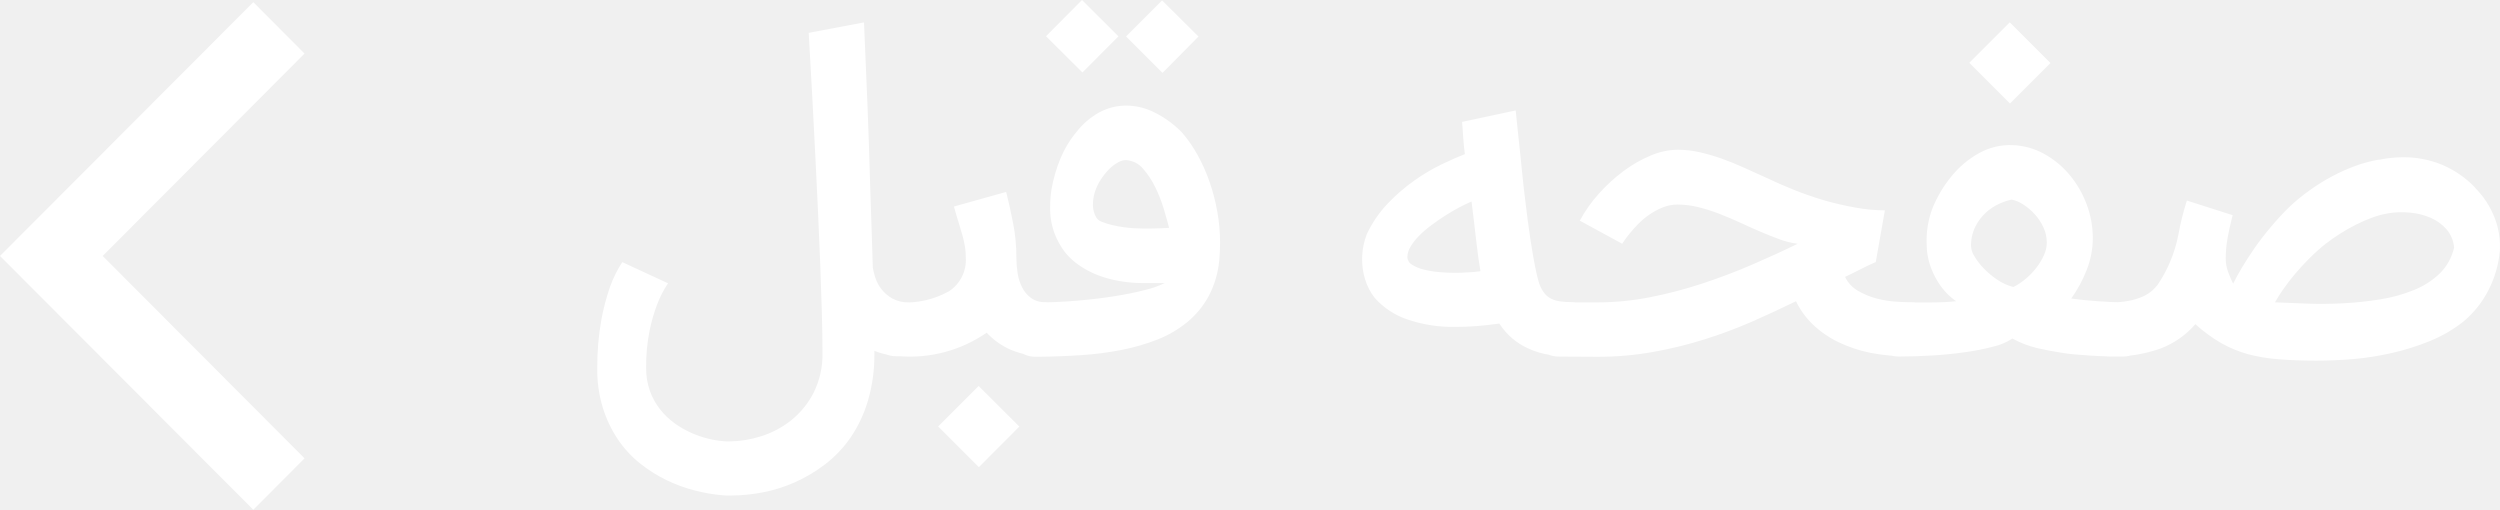
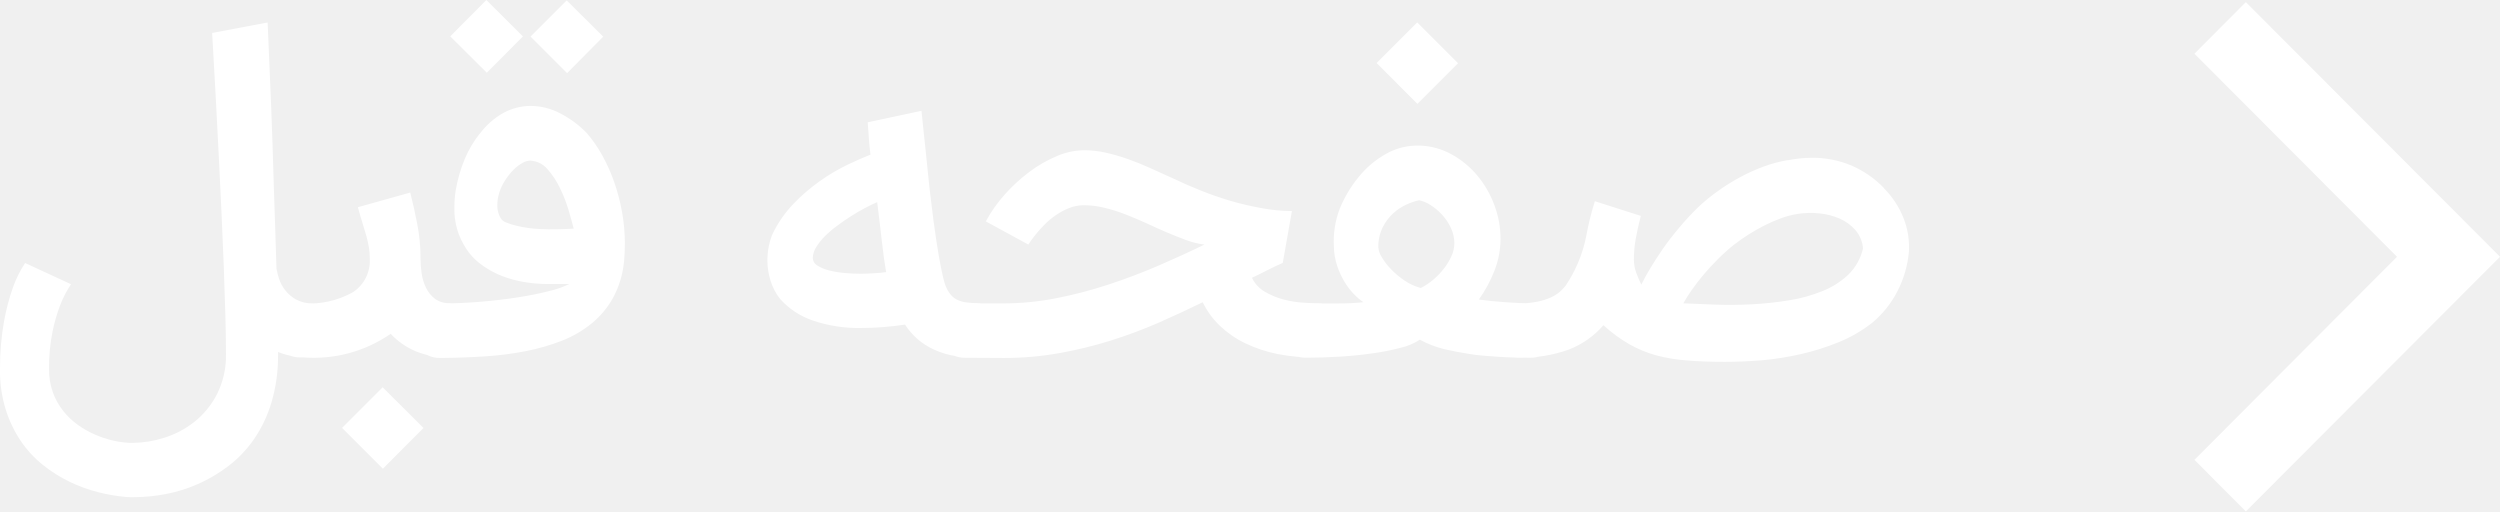
- <svg xmlns="http://www.w3.org/2000/svg" width="71.828" height="14.645" viewBox="0 0 71.828 14.645">
-   <g transform="translate(-225 -2128.938)">
-     <path d="M-52.807-1.923a3.085,3.085,0,0,0-.31.6,4.773,4.773,0,0,0-.219.758,5.142,5.142,0,0,0-.1,1.068,1.931,1.931,0,0,0,.11.67,1.865,1.865,0,0,0,.292.527,2.081,2.081,0,0,0,.417.4,2.7,2.7,0,0,0,.484.277,2.918,2.918,0,0,0,.49.167,2.564,2.564,0,0,0,.435.07.717.717,0,0,0,.088.006h.082a3.047,3.047,0,0,0,.889-.143,2.669,2.669,0,0,0,.864-.45,2.444,2.444,0,0,0,.654-.791A2.456,2.456,0,0,0-48.369.061q0-.481-.018-1.132t-.046-1.385q-.027-.733-.064-1.513T-48.57-5.49q-.085-1.735-.195-3.628l1.589-.3q.049,1.163.1,2.38.018.517.04,1.1T-47-4.76q.021.6.04,1.208t.037,1.178a1.906,1.906,0,0,0,.073.292,1.078,1.078,0,0,0,.173.326,1.06,1.06,0,0,0,.31.268.944.944,0,0,0,.484.113.745.745,0,0,1,.307.064.826.826,0,0,1,.25.17.782.782,0,0,1,.167.25.762.762,0,0,1,.061.3.755.755,0,0,1-.061.3.792.792,0,0,1-.167.247.742.742,0,0,1-.25.164.812.812,0,0,1-.307.058A3.252,3.252,0,0,1-46.446.14a2.161,2.161,0,0,1-.432-.122V.085a4.65,4.65,0,0,1-.186,1.37,3.771,3.771,0,0,1-.5,1.056,3.4,3.4,0,0,1-.733.77,4.321,4.321,0,0,1-.873.517,4.232,4.232,0,0,1-.928.289,4.887,4.887,0,0,1-.9.088h-.116a.948.948,0,0,1-.116-.006,4.827,4.827,0,0,1-.8-.137,4.307,4.307,0,0,1-.822-.3,4.066,4.066,0,0,1-.764-.484,3.108,3.108,0,0,1-.633-.688,3.461,3.461,0,0,1-.432-.91A3.7,3.7,0,0,1-54.84.5a7.57,7.57,0,0,1,.119-1.382,6.358,6.358,0,0,1,.247-.937,3.325,3.325,0,0,1,.353-.712ZM-47.023-.6a.755.755,0,0,1,.061-.3.819.819,0,0,1,.164-.247.747.747,0,0,1,.247-.167.777.777,0,0,1,.307-.061h.1a2.561,2.561,0,0,0,1.412-.32,1.074,1.074,0,0,0,.481-.959,1.985,1.985,0,0,0-.024-.32,3.114,3.114,0,0,0-.07-.317q-.046-.167-.11-.368t-.137-.469l1.5-.42q.11.432.2.9a5.034,5.034,0,0,1,.094.989,2.941,2.941,0,0,0,.033.432,1.369,1.369,0,0,0,.128.414.87.87,0,0,0,.256.31.674.674,0,0,0,.417.122.762.762,0,0,1,.3.061.782.782,0,0,1,.25.167.837.837,0,0,1,.17.247.724.724,0,0,1,.064.3.745.745,0,0,1-.064.307.787.787,0,0,1-.17.247.819.819,0,0,1-.247.164.74.74,0,0,1-.3.061,2.424,2.424,0,0,1-1-.186,2.1,2.1,0,0,1-.691-.49,3.874,3.874,0,0,1-2.5.676h-.1a.777.777,0,0,1-.307-.061A.772.772,0,0,1-46.8-.043a.772.772,0,0,1-.164-.247A.777.777,0,0,1-47.023-.6Zm4.31,2.794L-43.876,3.36l-1.169-1.169,1.163-1.163ZM-43.035-.6A.777.777,0,0,1-42.974-.9a.726.726,0,0,1,.17-.247.848.848,0,0,1,.253-.164.777.777,0,0,1,.307-.061q.584,0,1.166-.049t1.083-.128q.5-.079.886-.18a2.651,2.651,0,0,0,.572-.2h-.621a3.945,3.945,0,0,1-.679-.058,3.313,3.313,0,0,1-.624-.17A2.577,2.577,0,0,1-41-2.444a1.84,1.84,0,0,1-.414-.387,2.2,2.2,0,0,1-.283-.511,2.062,2.062,0,0,1-.131-.785,3.158,3.158,0,0,1,.037-.481,4.123,4.123,0,0,1,.259-.9,3.017,3.017,0,0,1,.429-.727v.006a2.141,2.141,0,0,1,.679-.6,1.644,1.644,0,0,1,.788-.2,1.824,1.824,0,0,1,.837.213,2.922,2.922,0,0,1,.758.56,3.744,3.744,0,0,1,.45.648,4.937,4.937,0,0,1,.344.773,5.563,5.563,0,0,1,.222.855,5.06,5.06,0,0,1,.079.889q0,.128-.006.262t-.018.256a2.741,2.741,0,0,1-.307,1.026,2.523,2.523,0,0,1-.612.74,3.193,3.193,0,0,1-.855.5,5.942,5.942,0,0,1-1.038.3,8.994,8.994,0,0,1-1.157.149q-.6.04-1.217.046h-.1a.755.755,0,0,1-.3-.061.792.792,0,0,1-.247-.167.792.792,0,0,1-.167-.247A.755.755,0,0,1-43.035-.6Zm3.4-4.863a.462.462,0,0,0-.243.067,1.119,1.119,0,0,0-.262.2,1.9,1.9,0,0,0-.237.3,1.459,1.459,0,0,0-.167.356,1.2,1.2,0,0,0-.055.377.709.709,0,0,0,.1.356.312.312,0,0,0,.161.119,1.951,1.951,0,0,0,.289.091q.164.04.341.064t.323.03q.243.012.514.006t.46-.018q-.055-.219-.152-.545a4.022,4.022,0,0,0-.25-.633,2.323,2.323,0,0,0-.356-.533A.682.682,0,0,0-39.632-5.46Zm-.231-3.555L-40.9-7.98l-1.047-1.041,1.035-1.041Zm2.3.006L-38.6-7.968l-1.047-1.047,1.035-1.035ZM-30.171-.67a4.044,4.044,0,0,1-1.4-.216A2.2,2.2,0,0,1-32.5-1.5a1.61,1.61,0,0,1-.28-.539,1.949,1.949,0,0,1-.085-.551,2.052,2.052,0,0,1,.04-.42,1.878,1.878,0,0,1,.094-.323,3.326,3.326,0,0,1,.612-.892,5.283,5.283,0,0,1,.764-.657,5.453,5.453,0,0,1,.779-.46q.383-.183.663-.292-.03-.231-.046-.463t-.033-.463l1.54-.329q.006.055.024.24t.046.441q.027.256.058.545t.055.542q.024.253.046.438t.027.228q.091.779.167,1.272t.134.779q.058.286.094.408a1.234,1.234,0,0,0,.055.158.924.924,0,0,0,.137.222.563.563,0,0,0,.183.14.859.859,0,0,0,.25.073,2.229,2.229,0,0,0,.326.021.762.762,0,0,1,.3.061.809.809,0,0,1,.25.164.787.787,0,0,1,.17.247.745.745,0,0,1,.064.307.724.724,0,0,1-.064.3.837.837,0,0,1-.17.247.782.782,0,0,1-.25.167.762.762,0,0,1-.3.061A4.778,4.778,0,0,1-27.435.14a2.289,2.289,0,0,1-.679-.2,2.024,2.024,0,0,1-.441-.283,2.007,2.007,0,0,1-.368-.423q-.341.049-.651.073T-30.171-.67Zm.706-1.6q-.03-.164-.061-.39t-.061-.49q-.03-.265-.064-.551t-.07-.572q-.158.067-.353.17t-.4.234q-.207.131-.4.277a2.907,2.907,0,0,0-.35.3,1.683,1.683,0,0,0-.247.313.6.6,0,0,0-.094.3.26.26,0,0,0,.134.222,1.107,1.107,0,0,0,.338.14,2.821,2.821,0,0,0,.444.073q.24.021.447.021t.39-.015Q-29.623-2.246-29.465-2.27ZM-28-.59a.762.762,0,0,1,.061-.3.782.782,0,0,1,.167-.25.826.826,0,0,1,.25-.17.745.745,0,0,1,.307-.064H-26.1a7.833,7.833,0,0,0,1.51-.149,12.309,12.309,0,0,0,1.5-.393q.737-.243,1.43-.542t1.309-.6a2.4,2.4,0,0,1-.52-.128q-.271-.1-.557-.222t-.584-.262q-.3-.137-.6-.253a4.758,4.758,0,0,0-.6-.189,2.489,2.489,0,0,0-.587-.073,1.137,1.137,0,0,0-.429.082,1.941,1.941,0,0,0-.383.207,2.234,2.234,0,0,0-.323.271q-.143.146-.243.271t-.158.21l-.058.085-1.217-.663a3.905,3.905,0,0,1,.542-.77,4.753,4.753,0,0,1,.709-.651,3.657,3.657,0,0,1,.785-.45,2.029,2.029,0,0,1,.776-.167,2.856,2.856,0,0,1,.624.07,5.534,5.534,0,0,1,.633.183q.32.113.648.262l.663.3q.353.17.773.338t.864.3A8.749,8.749,0,0,0-18.7-4.1a4.737,4.737,0,0,0,.855.082l-.262,1.485q-.231.1-.444.21t-.438.216a.91.91,0,0,0,.371.4,2.1,2.1,0,0,0,.527.219,2.9,2.9,0,0,0,.536.091q.259.018.4.018h.085a.745.745,0,0,1,.307.064.826.826,0,0,1,.25.17.782.782,0,0,1,.167.25.762.762,0,0,1,.061.3.755.755,0,0,1-.061.3.792.792,0,0,1-.167.247.742.742,0,0,1-.25.164.812.812,0,0,1-.307.058h-.085A5.432,5.432,0,0,1-18.257.076a3.929,3.929,0,0,1-.928-.31,2.833,2.833,0,0,1-.724-.5,2.339,2.339,0,0,1-.49-.673q-.615.3-1.272.59a13.777,13.777,0,0,1-1.363.508,11.874,11.874,0,0,1-1.47.359A9.007,9.007,0,0,1-26.1.189L-27.211.183a.812.812,0,0,1-.307-.058.742.742,0,0,1-.25-.164.792.792,0,0,1-.167-.247A.755.755,0,0,1-28-.59ZM-14.2-4.328a1.686,1.686,0,0,0-.362.122,1.476,1.476,0,0,0-.383.253,1.4,1.4,0,0,0-.3.4,1.234,1.234,0,0,0-.125.575.61.61,0,0,0,.1.283,1.815,1.815,0,0,0,.268.347,2.392,2.392,0,0,0,.383.32,1.461,1.461,0,0,0,.447.207h.006l.012.006a1.813,1.813,0,0,0,.356-.237,2.075,2.075,0,0,0,.307-.32,1.741,1.741,0,0,0,.216-.359.879.879,0,0,0,.082-.356,1.044,1.044,0,0,0-.1-.45,1.48,1.48,0,0,0-.253-.377,1.633,1.633,0,0,0-.326-.274A.98.98,0,0,0-14.2-4.328ZM-18.238-.6A.777.777,0,0,1-18.177-.9a.809.809,0,0,1,.164-.25.71.71,0,0,1,.247-.164.812.812,0,0,1,.307-.058l.444,0,.45,0q.219,0,.417-.009t.35-.027a1.738,1.738,0,0,1-.271-.231,1.959,1.959,0,0,1-.268-.35,2.317,2.317,0,0,1-.213-.463,1.868,1.868,0,0,1-.094-.569,2.625,2.625,0,0,1,.164-1.053,3.561,3.561,0,0,1,.53-.9,2.7,2.7,0,0,1,.816-.691,1.826,1.826,0,0,1,.95-.228,2.018,2.018,0,0,1,.916.253,2.574,2.574,0,0,1,.733.606,2.872,2.872,0,0,1,.487.843,2.732,2.732,0,0,1,.177.965,2.49,2.49,0,0,1-.173.913,3.789,3.789,0,0,1-.447.828q.164.024.356.043t.39.033q.2.015.39.024t.35.009a.836.836,0,0,1,.31.058.7.7,0,0,1,.25.164.809.809,0,0,1,.164.25.777.777,0,0,1,.061.307.777.777,0,0,1-.061.307.772.772,0,0,1-.164.247.764.764,0,0,1-.25.164.8.8,0,0,1-.31.061h-.055q-.195,0-.42-.006t-.453-.021q-.228-.015-.444-.033t-.393-.049q-.353-.055-.7-.134a2.88,2.88,0,0,1-.712-.274,1.673,1.673,0,0,1-.545.231,6.876,6.876,0,0,1-.81.161q-.447.064-.94.094t-.931.03h-.049a.777.777,0,0,1-.307-.061.772.772,0,0,1-.247-.164.772.772,0,0,1-.164-.247A.777.777,0,0,1-18.238-.6Zm5.15-7.651-1.163,1.163-1.169-1.169,1.163-1.163ZM-12.174-.6A.745.745,0,0,1-12.11-.9a.787.787,0,0,1,.17-.247.809.809,0,0,1,.25-.164.762.762,0,0,1,.3-.061,2.809,2.809,0,0,0,.563-.049,1.786,1.786,0,0,0,.4-.125,1.054,1.054,0,0,0,.259-.164,1.306,1.306,0,0,0,.158-.167,3.789,3.789,0,0,0,.347-.633,3.773,3.773,0,0,0,.25-.81q.024-.134.049-.247t.052-.225q.027-.113.061-.234t.082-.274l1.315.42Q-7.95-3.5-8-3.217a3.261,3.261,0,0,0-.052.587,1.088,1.088,0,0,0,.067.377,3.31,3.31,0,0,0,.146.341q.1-.207.259-.472t.359-.554q.2-.289.457-.593a7.788,7.788,0,0,1,.545-.59A5.207,5.207,0,0,1-5.633-4.6,5.616,5.616,0,0,1-4.988-5a5.291,5.291,0,0,1,.673-.3,3.9,3.9,0,0,1,.67-.177l-.006.006a3.515,3.515,0,0,1,.688-.073,2.877,2.877,0,0,1,1.141.222,2.861,2.861,0,0,1,.934.648H-.895a2.519,2.519,0,0,1,.566.861,2.258,2.258,0,0,1,.152.965A3.059,3.059,0,0,1-.5-1.732a2.887,2.887,0,0,1-.724.91,3.977,3.977,0,0,1-.959.557,6.871,6.871,0,0,1-1.09.344A8.326,8.326,0,0,1-4.395.256Q-4.955.3-5.448.3q-.6,0-1.083-.04A4.762,4.762,0,0,1-7.417.113a3.41,3.41,0,0,1-.77-.32,4.211,4.211,0,0,1-.737-.542,2.49,2.49,0,0,1-1,.7,4.031,4.031,0,0,1-1.406.231h-.055a.762.762,0,0,1-.3-.061.809.809,0,0,1-.25-.164.787.787,0,0,1-.17-.247A.745.745,0,0,1-12.174-.6Zm7-2.465a5.922,5.922,0,0,0-.475.426q-.225.225-.414.45T-6.4-1.75q-.146.21-.237.374.408.018.916.037t1.044-.009a9.764,9.764,0,0,0,1.062-.113,4.329,4.329,0,0,0,.962-.265A2.327,2.327,0,0,0-1.908-2.2a1.518,1.518,0,0,0,.417-.749.91.91,0,0,0-.216-.523,1.275,1.275,0,0,0-.457-.332,1.913,1.913,0,0,0-.59-.149,2.4,2.4,0,0,0-.618.018,2.5,2.5,0,0,0-.472.125,4.426,4.426,0,0,0-.475.207q-.234.119-.453.259A4.652,4.652,0,0,0-5.174-3.062Z" transform="translate(297 2139)" fill="#fff" />
-     <path d="M168.75,97.477,167.278,96,160,103.292h0l7.278,7.292,1.472-1.477-5.8-5.815Z" transform="translate(65 2033)" fill="#fff" />
+ <svg xmlns="http://www.w3.org/2000/svg" width="71.59" height="14.645" viewBox="0 0 71.59 14.645">
+   <g transform="translate(-239.16 -2128.938)">
+     <path d="M-52.807-1.923a3.085,3.085,0,0,0-.31.6,4.773,4.773,0,0,0-.219.758,5.142,5.142,0,0,0-.1,1.068,1.931,1.931,0,0,0,.11.67,1.865,1.865,0,0,0,.292.527,2.081,2.081,0,0,0,.417.4,2.7,2.7,0,0,0,.484.277,2.918,2.918,0,0,0,.49.167,2.564,2.564,0,0,0,.435.07.717.717,0,0,0,.088.006h.082a3.047,3.047,0,0,0,.889-.143,2.669,2.669,0,0,0,.864-.45,2.444,2.444,0,0,0,.654-.791A2.456,2.456,0,0,0-48.369.061q0-.481-.018-1.132t-.046-1.385q-.027-.733-.064-1.513T-48.57-5.49q-.085-1.735-.195-3.628l1.589-.3q.049,1.163.1,2.38.018.517.04,1.1T-47-4.76q.021.6.04,1.208t.037,1.178a1.906,1.906,0,0,0,.073.292,1.078,1.078,0,0,0,.173.326,1.06,1.06,0,0,0,.31.268.944.944,0,0,0,.484.113.745.745,0,0,1,.307.064.826.826,0,0,1,.25.17.782.782,0,0,1,.167.25.762.762,0,0,1,.061.3.755.755,0,0,1-.061.3.792.792,0,0,1-.167.247.742.742,0,0,1-.25.164.812.812,0,0,1-.307.058A3.252,3.252,0,0,1-46.446.14a2.161,2.161,0,0,1-.432-.122V.085a4.65,4.65,0,0,1-.186,1.37,3.771,3.771,0,0,1-.5,1.056,3.4,3.4,0,0,1-.733.77,4.321,4.321,0,0,1-.873.517,4.232,4.232,0,0,1-.928.289,4.887,4.887,0,0,1-.9.088h-.116a.948.948,0,0,1-.116-.006,4.827,4.827,0,0,1-.8-.137,4.307,4.307,0,0,1-.822-.3,4.066,4.066,0,0,1-.764-.484,3.108,3.108,0,0,1-.633-.688,3.461,3.461,0,0,1-.432-.91A3.7,3.7,0,0,1-54.84.5a7.57,7.57,0,0,1,.119-1.382,6.358,6.358,0,0,1,.247-.937,3.325,3.325,0,0,1,.353-.712ZM-47.023-.6a.755.755,0,0,1,.061-.3.819.819,0,0,1,.164-.247.747.747,0,0,1,.247-.167.777.777,0,0,1,.307-.061h.1a2.561,2.561,0,0,0,1.412-.32,1.074,1.074,0,0,0,.481-.959,1.985,1.985,0,0,0-.024-.32,3.114,3.114,0,0,0-.07-.317q-.046-.167-.11-.368t-.137-.469l1.5-.42q.11.432.2.9a5.034,5.034,0,0,1,.094.989,2.941,2.941,0,0,0,.033.432,1.369,1.369,0,0,0,.128.414.87.87,0,0,0,.256.31.674.674,0,0,0,.417.122.762.762,0,0,1,.3.061.782.782,0,0,1,.25.167.837.837,0,0,1,.17.247.724.724,0,0,1,.064.3.745.745,0,0,1-.064.307.787.787,0,0,1-.17.247.819.819,0,0,1-.247.164.74.74,0,0,1-.3.061,2.424,2.424,0,0,1-1-.186,2.1,2.1,0,0,1-.691-.49,3.874,3.874,0,0,1-2.5.676h-.1a.777.777,0,0,1-.307-.061A.772.772,0,0,1-46.8-.043a.772.772,0,0,1-.164-.247A.777.777,0,0,1-47.023-.6Zm4.31,2.794L-43.876,3.36l-1.169-1.169,1.163-1.163ZM-43.035-.6A.777.777,0,0,1-42.974-.9a.726.726,0,0,1,.17-.247.848.848,0,0,1,.253-.164.777.777,0,0,1,.307-.061q.584,0,1.166-.049t1.083-.128q.5-.079.886-.18a2.651,2.651,0,0,0,.572-.2h-.621a3.945,3.945,0,0,1-.679-.058,3.313,3.313,0,0,1-.624-.17A2.577,2.577,0,0,1-41-2.444a1.84,1.84,0,0,1-.414-.387,2.2,2.2,0,0,1-.283-.511,2.062,2.062,0,0,1-.131-.785,3.158,3.158,0,0,1,.037-.481,4.123,4.123,0,0,1,.259-.9,3.017,3.017,0,0,1,.429-.727v.006a2.141,2.141,0,0,1,.679-.6,1.644,1.644,0,0,1,.788-.2,1.824,1.824,0,0,1,.837.213,2.922,2.922,0,0,1,.758.56,3.744,3.744,0,0,1,.45.648,4.937,4.937,0,0,1,.344.773,5.563,5.563,0,0,1,.222.855,5.06,5.06,0,0,1,.079.889q0,.128-.006.262t-.018.256a2.741,2.741,0,0,1-.307,1.026,2.523,2.523,0,0,1-.612.74,3.193,3.193,0,0,1-.855.5,5.942,5.942,0,0,1-1.038.3,8.994,8.994,0,0,1-1.157.149q-.6.04-1.217.046h-.1a.755.755,0,0,1-.3-.061.792.792,0,0,1-.247-.167.792.792,0,0,1-.167-.247A.755.755,0,0,1-43.035-.6Zm3.4-4.863a.462.462,0,0,0-.243.067,1.119,1.119,0,0,0-.262.2,1.9,1.9,0,0,0-.237.3,1.459,1.459,0,0,0-.167.356,1.2,1.2,0,0,0-.055.377.709.709,0,0,0,.1.356.312.312,0,0,0,.161.119,1.951,1.951,0,0,0,.289.091q.164.04.341.064t.323.03q.243.012.514.006t.46-.018q-.055-.219-.152-.545a4.022,4.022,0,0,0-.25-.633,2.323,2.323,0,0,0-.356-.533A.682.682,0,0,0-39.632-5.46Zm-.231-3.555L-40.9-7.98l-1.047-1.041,1.035-1.041Zm2.3.006L-38.6-7.968l-1.047-1.047,1.035-1.035ZM-30.171-.67a4.044,4.044,0,0,1-1.4-.216A2.2,2.2,0,0,1-32.5-1.5a1.61,1.61,0,0,1-.28-.539,1.949,1.949,0,0,1-.085-.551,2.052,2.052,0,0,1,.04-.42,1.878,1.878,0,0,1,.094-.323,3.326,3.326,0,0,1,.612-.892,5.283,5.283,0,0,1,.764-.657,5.453,5.453,0,0,1,.779-.46q.383-.183.663-.292-.03-.231-.046-.463t-.033-.463l1.54-.329q.006.055.024.24t.046.441q.027.256.058.545t.055.542q.024.253.046.438t.027.228q.091.779.167,1.272t.134.779q.058.286.094.408a1.234,1.234,0,0,0,.055.158.924.924,0,0,0,.137.222.563.563,0,0,0,.183.14.859.859,0,0,0,.25.073,2.229,2.229,0,0,0,.326.021.762.762,0,0,1,.3.061.809.809,0,0,1,.25.164.787.787,0,0,1,.17.247.745.745,0,0,1,.064.307.724.724,0,0,1-.064.3.837.837,0,0,1-.17.247.782.782,0,0,1-.25.167.762.762,0,0,1-.3.061A4.778,4.778,0,0,1-27.435.14a2.289,2.289,0,0,1-.679-.2,2.024,2.024,0,0,1-.441-.283,2.007,2.007,0,0,1-.368-.423q-.341.049-.651.073T-30.171-.67Zm.706-1.6q-.03-.164-.061-.39t-.061-.49q-.03-.265-.064-.551t-.07-.572q-.158.067-.353.17t-.4.234q-.207.131-.4.277a2.907,2.907,0,0,0-.35.3,1.683,1.683,0,0,0-.247.313.6.6,0,0,0-.094.3.26.26,0,0,0,.134.222,1.107,1.107,0,0,0,.338.14,2.821,2.821,0,0,0,.444.073q.24.021.447.021t.39-.015Q-29.623-2.246-29.465-2.27ZM-28-.59a.762.762,0,0,1,.061-.3.782.782,0,0,1,.167-.25.826.826,0,0,1,.25-.17.745.745,0,0,1,.307-.064H-26.1a7.833,7.833,0,0,0,1.51-.149,12.309,12.309,0,0,0,1.5-.393q.737-.243,1.43-.542t1.309-.6a2.4,2.4,0,0,1-.52-.128q-.271-.1-.557-.222t-.584-.262q-.3-.137-.6-.253a4.758,4.758,0,0,0-.6-.189,2.489,2.489,0,0,0-.587-.073,1.137,1.137,0,0,0-.429.082,1.941,1.941,0,0,0-.383.207,2.234,2.234,0,0,0-.323.271q-.143.146-.243.271t-.158.21l-.058.085-1.217-.663a3.905,3.905,0,0,1,.542-.77,4.753,4.753,0,0,1,.709-.651,3.657,3.657,0,0,1,.785-.45,2.029,2.029,0,0,1,.776-.167,2.856,2.856,0,0,1,.624.07,5.534,5.534,0,0,1,.633.183q.32.113.648.262l.663.3q.353.17.773.338t.864.3A8.749,8.749,0,0,0-18.7-4.1a4.737,4.737,0,0,0,.855.082l-.262,1.485q-.231.1-.444.21t-.438.216a.91.91,0,0,0,.371.4,2.1,2.1,0,0,0,.527.219,2.9,2.9,0,0,0,.536.091q.259.018.4.018h.085a.745.745,0,0,1,.307.064.826.826,0,0,1,.25.17.782.782,0,0,1,.167.25.762.762,0,0,1,.061.3.755.755,0,0,1-.061.3.792.792,0,0,1-.167.247.742.742,0,0,1-.25.164.812.812,0,0,1-.307.058h-.085A5.432,5.432,0,0,1-18.257.076a3.929,3.929,0,0,1-.928-.31,2.833,2.833,0,0,1-.724-.5,2.339,2.339,0,0,1-.49-.673q-.615.3-1.272.59a13.777,13.777,0,0,1-1.363.508,11.874,11.874,0,0,1-1.47.359A9.007,9.007,0,0,1-26.1.189L-27.211.183a.812.812,0,0,1-.307-.058.742.742,0,0,1-.25-.164.792.792,0,0,1-.167-.247A.755.755,0,0,1-28-.59ZM-14.2-4.328a1.686,1.686,0,0,0-.362.122,1.476,1.476,0,0,0-.383.253,1.4,1.4,0,0,0-.3.4,1.234,1.234,0,0,0-.125.575.61.61,0,0,0,.1.283,1.815,1.815,0,0,0,.268.347,2.392,2.392,0,0,0,.383.32,1.461,1.461,0,0,0,.447.207h.006l.012.006a1.813,1.813,0,0,0,.356-.237,2.075,2.075,0,0,0,.307-.32,1.741,1.741,0,0,0,.216-.359.879.879,0,0,0,.082-.356,1.044,1.044,0,0,0-.1-.45,1.48,1.48,0,0,0-.253-.377,1.633,1.633,0,0,0-.326-.274A.98.98,0,0,0-14.2-4.328ZM-18.238-.6A.777.777,0,0,1-18.177-.9a.809.809,0,0,1,.164-.25.71.71,0,0,1,.247-.164.812.812,0,0,1,.307-.058l.444,0,.45,0q.219,0,.417-.009t.35-.027a1.738,1.738,0,0,1-.271-.231,1.959,1.959,0,0,1-.268-.35,2.317,2.317,0,0,1-.213-.463,1.868,1.868,0,0,1-.094-.569,2.625,2.625,0,0,1,.164-1.053,3.561,3.561,0,0,1,.53-.9,2.7,2.7,0,0,1,.816-.691,1.826,1.826,0,0,1,.95-.228,2.018,2.018,0,0,1,.916.253,2.574,2.574,0,0,1,.733.606,2.872,2.872,0,0,1,.487.843,2.732,2.732,0,0,1,.177.965,2.49,2.49,0,0,1-.173.913,3.789,3.789,0,0,1-.447.828q.164.024.356.043t.39.033q.2.015.39.024t.35.009a.836.836,0,0,1,.31.058.7.7,0,0,1,.25.164.809.809,0,0,1,.164.25.777.777,0,0,1,.061.307.777.777,0,0,1-.061.307.772.772,0,0,1-.164.247.764.764,0,0,1-.25.164.8.8,0,0,1-.31.061h-.055q-.195,0-.42-.006t-.453-.021q-.228-.015-.444-.033t-.393-.049q-.353-.055-.7-.134a2.88,2.88,0,0,1-.712-.274,1.673,1.673,0,0,1-.545.231,6.876,6.876,0,0,1-.81.161q-.447.064-.94.094t-.931.03h-.049a.777.777,0,0,1-.307-.061.772.772,0,0,1-.247-.164.772.772,0,0,1-.164-.247A.777.777,0,0,1-18.238-.6Zm5.15-7.651-1.163,1.163-1.169-1.169,1.163-1.163ZM-12.174-.6A.745.745,0,0,1-12.11-.9a.787.787,0,0,1,.17-.247.809.809,0,0,1,.25-.164.762.762,0,0,1,.3-.061,2.809,2.809,0,0,0,.563-.049,1.786,1.786,0,0,0,.4-.125,1.054,1.054,0,0,0,.259-.164,1.306,1.306,0,0,0,.158-.167,3.789,3.789,0,0,0,.347-.633,3.773,3.773,0,0,0,.25-.81q.024-.134.049-.247t.052-.225q.027-.113.061-.234t.082-.274l1.315.42Q-7.95-3.5-8-3.217a3.261,3.261,0,0,0-.052.587,1.088,1.088,0,0,0,.067.377,3.31,3.31,0,0,0,.146.341q.1-.207.259-.472t.359-.554q.2-.289.457-.593a7.788,7.788,0,0,1,.545-.59A5.207,5.207,0,0,1-5.633-4.6,5.616,5.616,0,0,1-4.988-5a5.291,5.291,0,0,1,.673-.3,3.9,3.9,0,0,1,.67-.177l-.006.006a3.515,3.515,0,0,1,.688-.073,2.877,2.877,0,0,1,1.141.222,2.861,2.861,0,0,1,.934.648H-.895a2.519,2.519,0,0,1,.566.861,2.258,2.258,0,0,1,.152.965A3.059,3.059,0,0,1-.5-1.732a2.887,2.887,0,0,1-.724.91,3.977,3.977,0,0,1-.959.557,6.871,6.871,0,0,1-1.09.344A8.326,8.326,0,0,1-4.395.256Q-4.955.3-5.448.3q-.6,0-1.083-.04A4.762,4.762,0,0,1-7.417.113a3.41,3.41,0,0,1-.77-.32,4.211,4.211,0,0,1-.737-.542,2.49,2.49,0,0,1-1,.7,4.031,4.031,0,0,1-1.406.231h-.055a.762.762,0,0,1-.3-.061.809.809,0,0,1-.25-.164.787.787,0,0,1-.17-.247A.745.745,0,0,1-12.174-.6Zm7-2.465a5.922,5.922,0,0,0-.475.426q-.225.225-.414.45T-6.4-1.75q-.146.21-.237.374.408.018.916.037t1.044-.009a9.764,9.764,0,0,0,1.062-.113,4.329,4.329,0,0,0,.962-.265A2.327,2.327,0,0,0-1.908-2.2a1.518,1.518,0,0,0,.417-.749.91.91,0,0,0-.216-.523,1.275,1.275,0,0,0-.457-.332,1.913,1.913,0,0,0-.59-.149,2.4,2.4,0,0,0-.618.018,2.5,2.5,0,0,0-.472.125,4.426,4.426,0,0,0-.475.207q-.234.119-.453.259A4.652,4.652,0,0,0-5.174-3.062Z" transform="translate(294 2139)" fill="#fff" />
+     <path d="M168.75,97.477,167.278,96,160,103.292h0l7.278,7.292,1.472-1.477-5.8-5.815Z" transform="translate(470.75 2239.583) rotate(180)" fill="#fff" />
  </g>
</svg>
